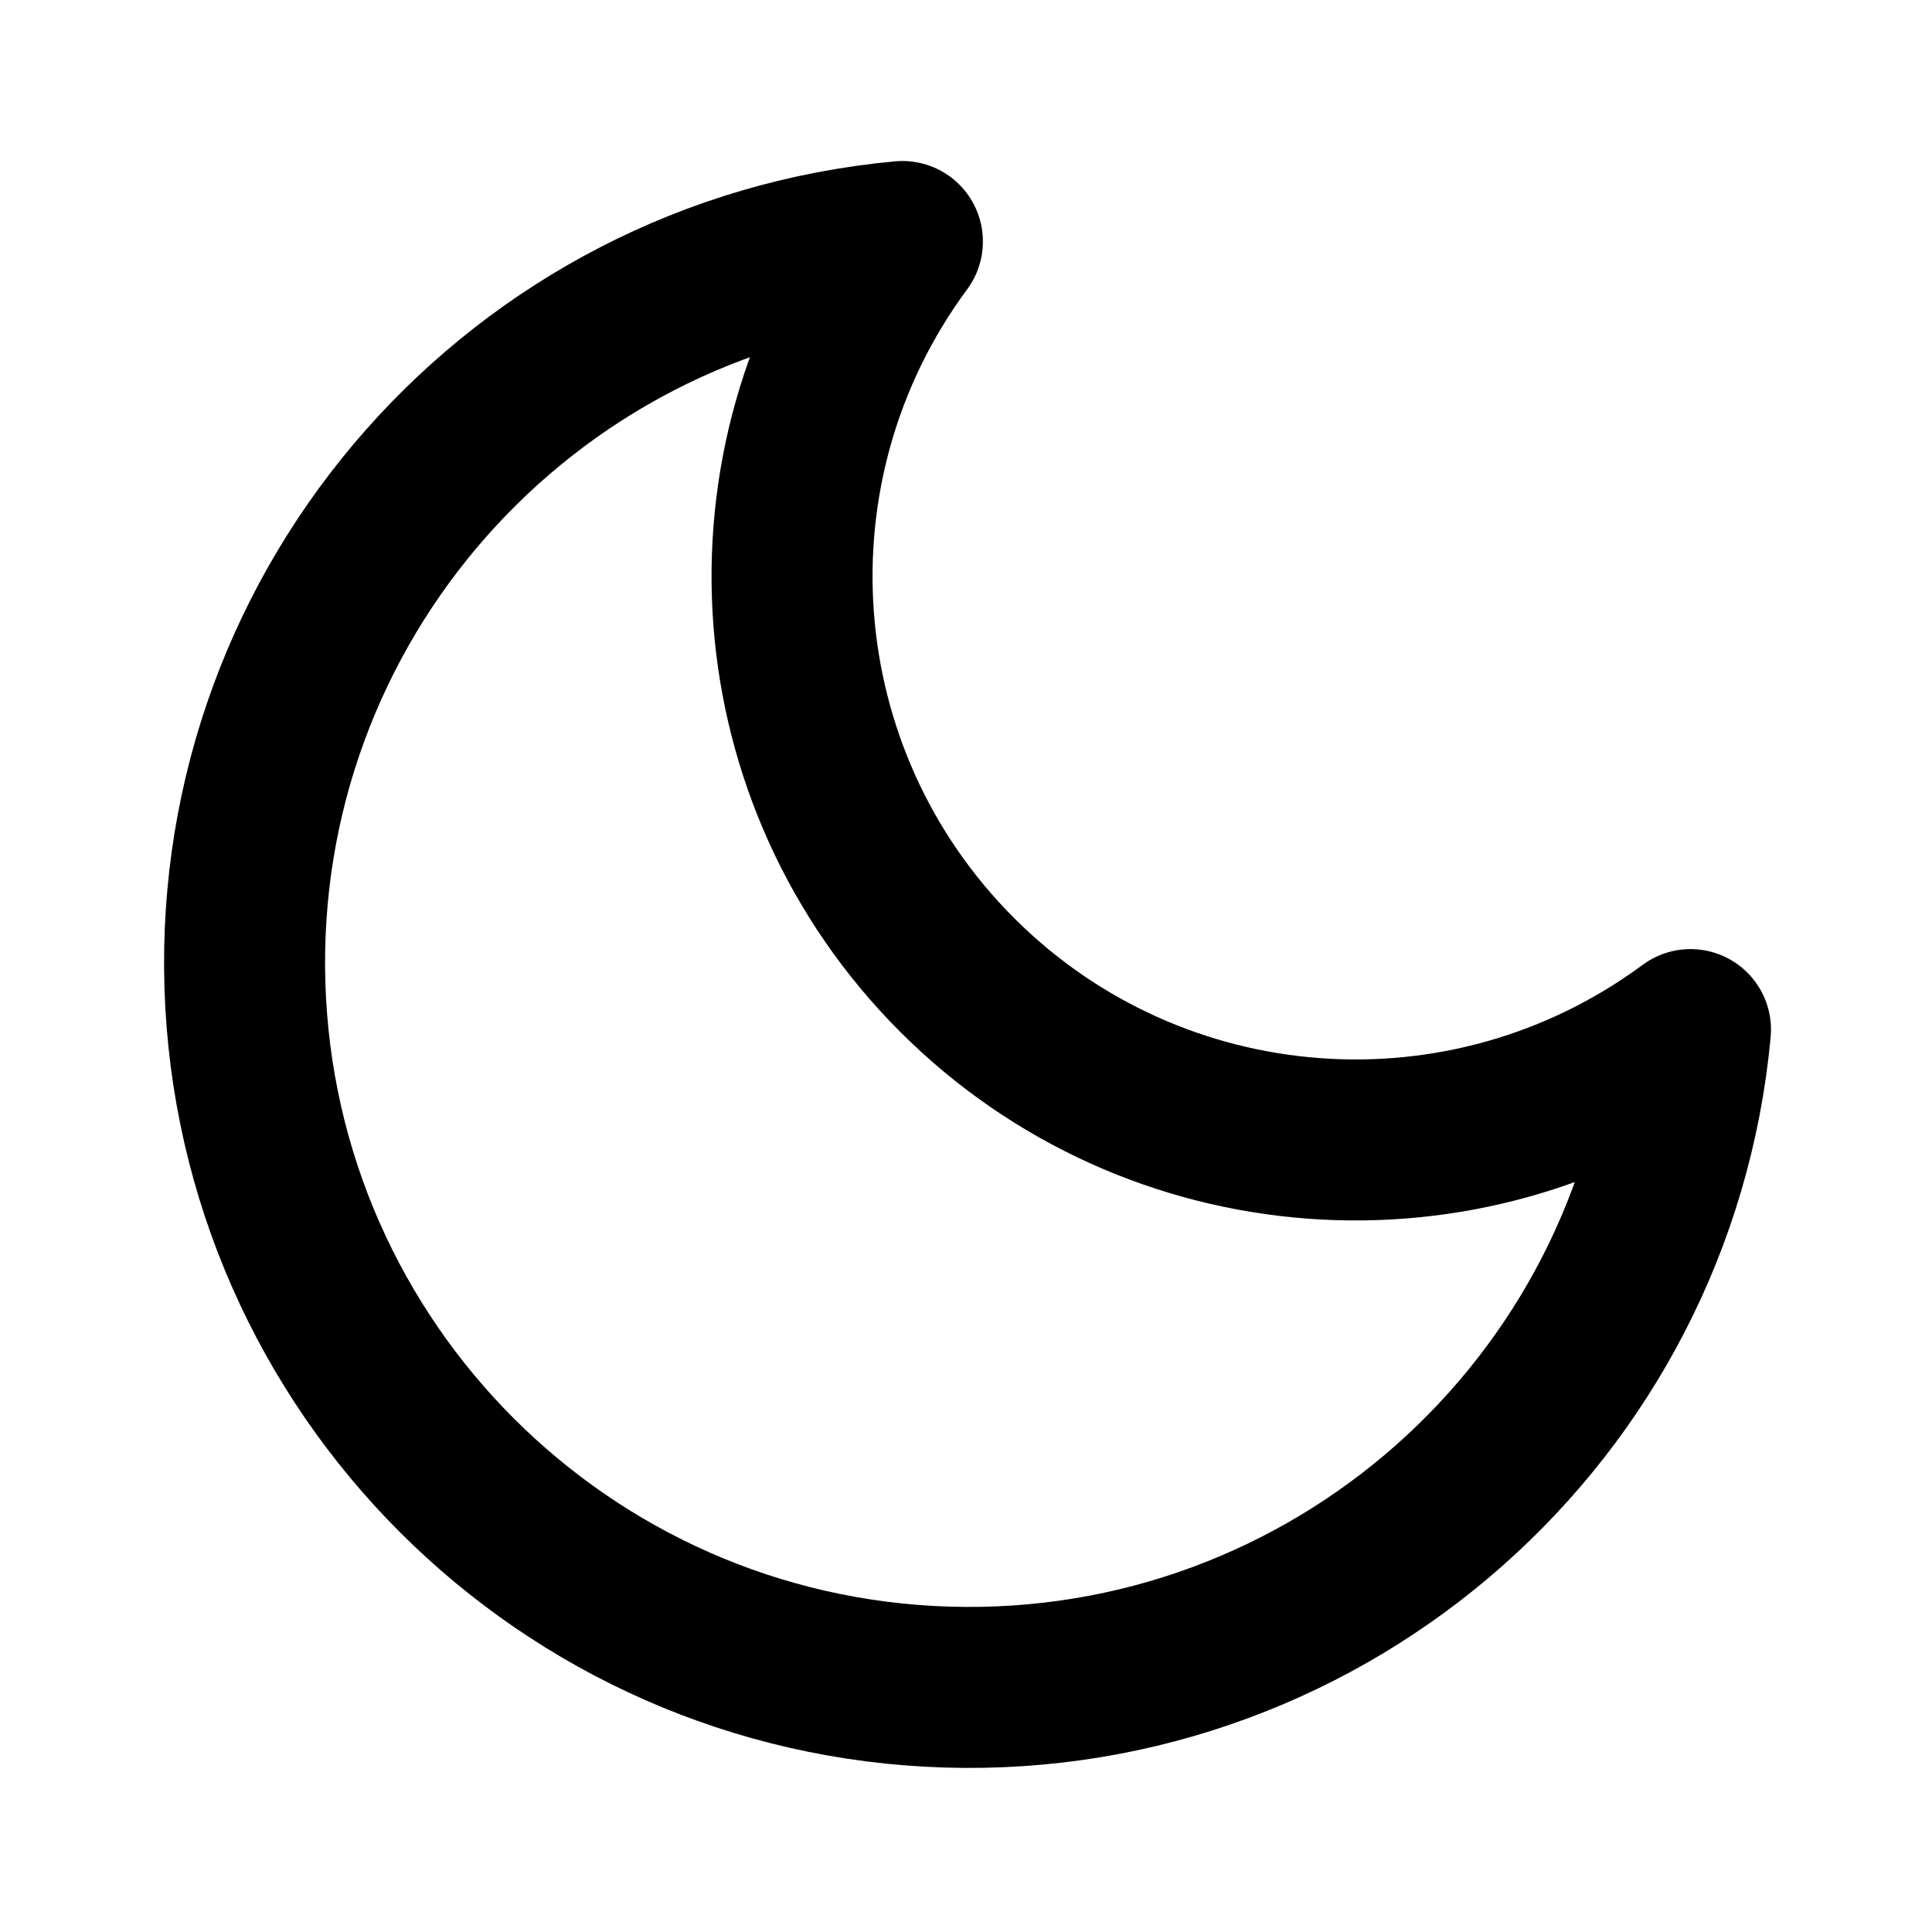
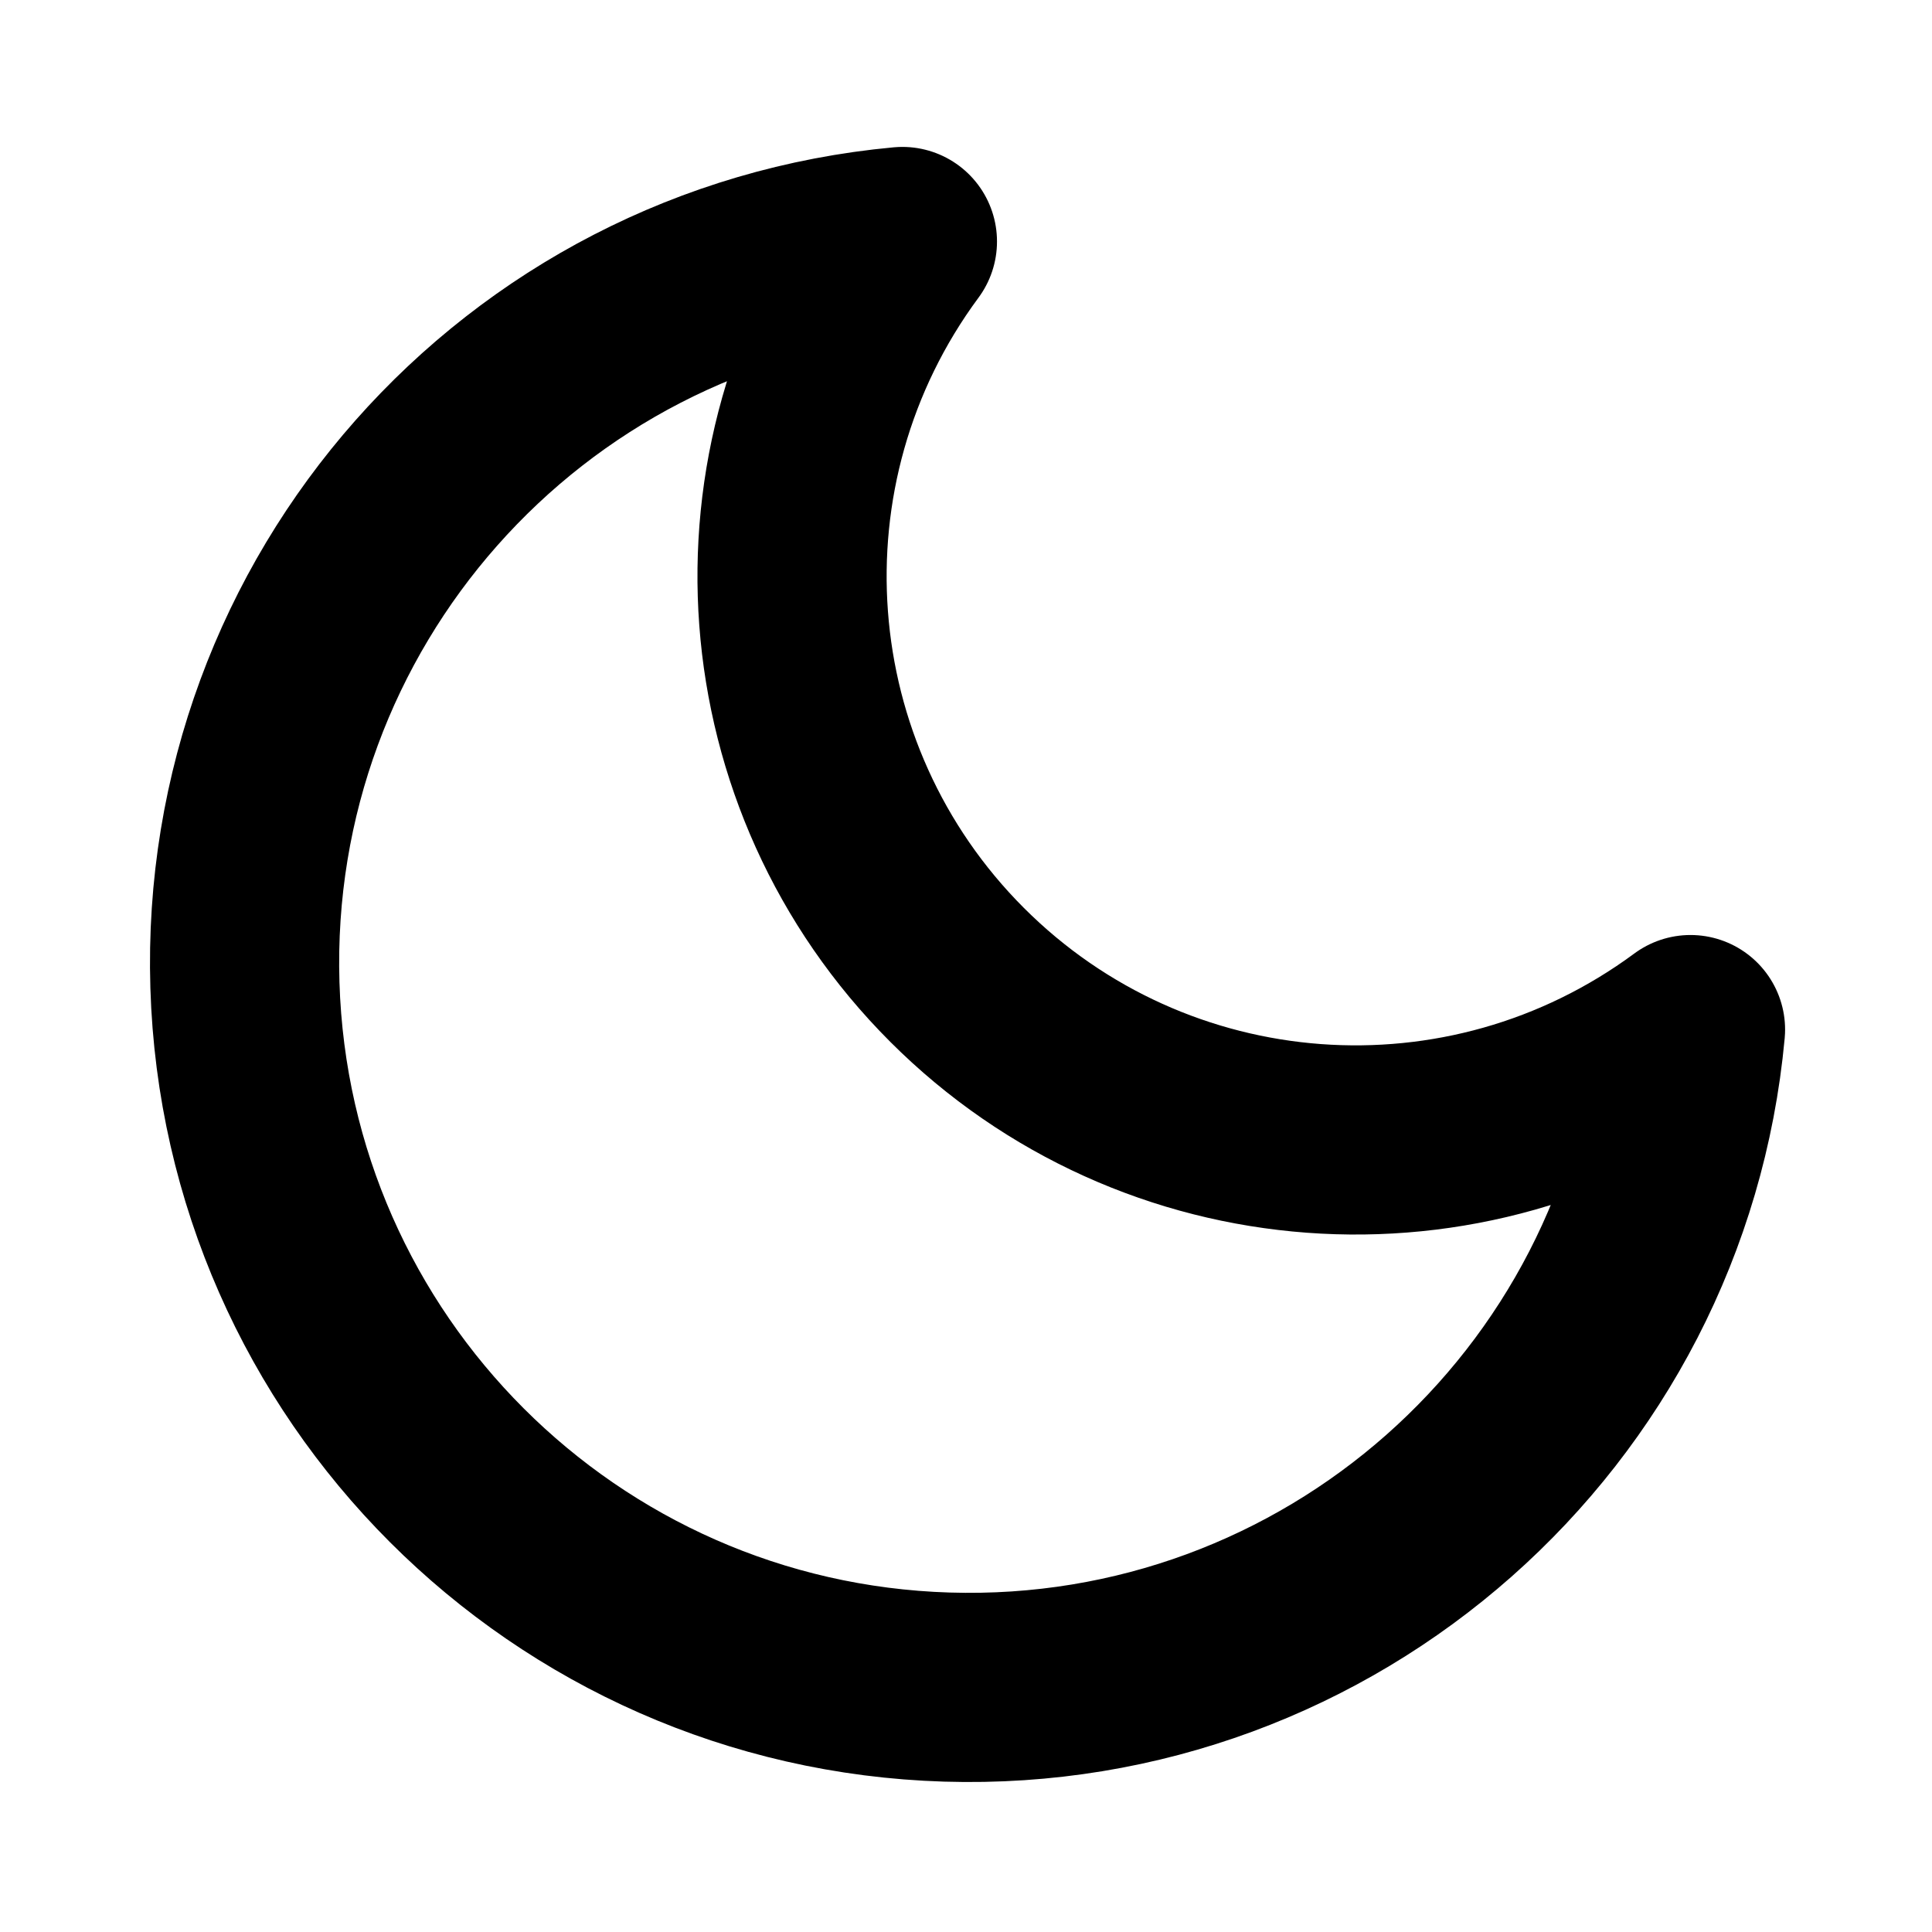
- <svg xmlns="http://www.w3.org/2000/svg" width="24" height="24" viewBox="0 0 24 24" fill="none" stroke="currentColor" stroke-width="2" stroke-linecap="round" stroke-linejoin="round" class="feather feather-moon">
+ <svg xmlns="http://www.w3.org/2000/svg" width="24" height="24" viewBox="0 0 24 24" fill="none" stroke="currentColor" stroke-width="2.35" stroke-linecap="round" stroke-linejoin="round">
  <path d="M21 12.79A9 9 0 1 1 11.21 3 7 7 0 0 0 21 12.79z" />
</svg>
